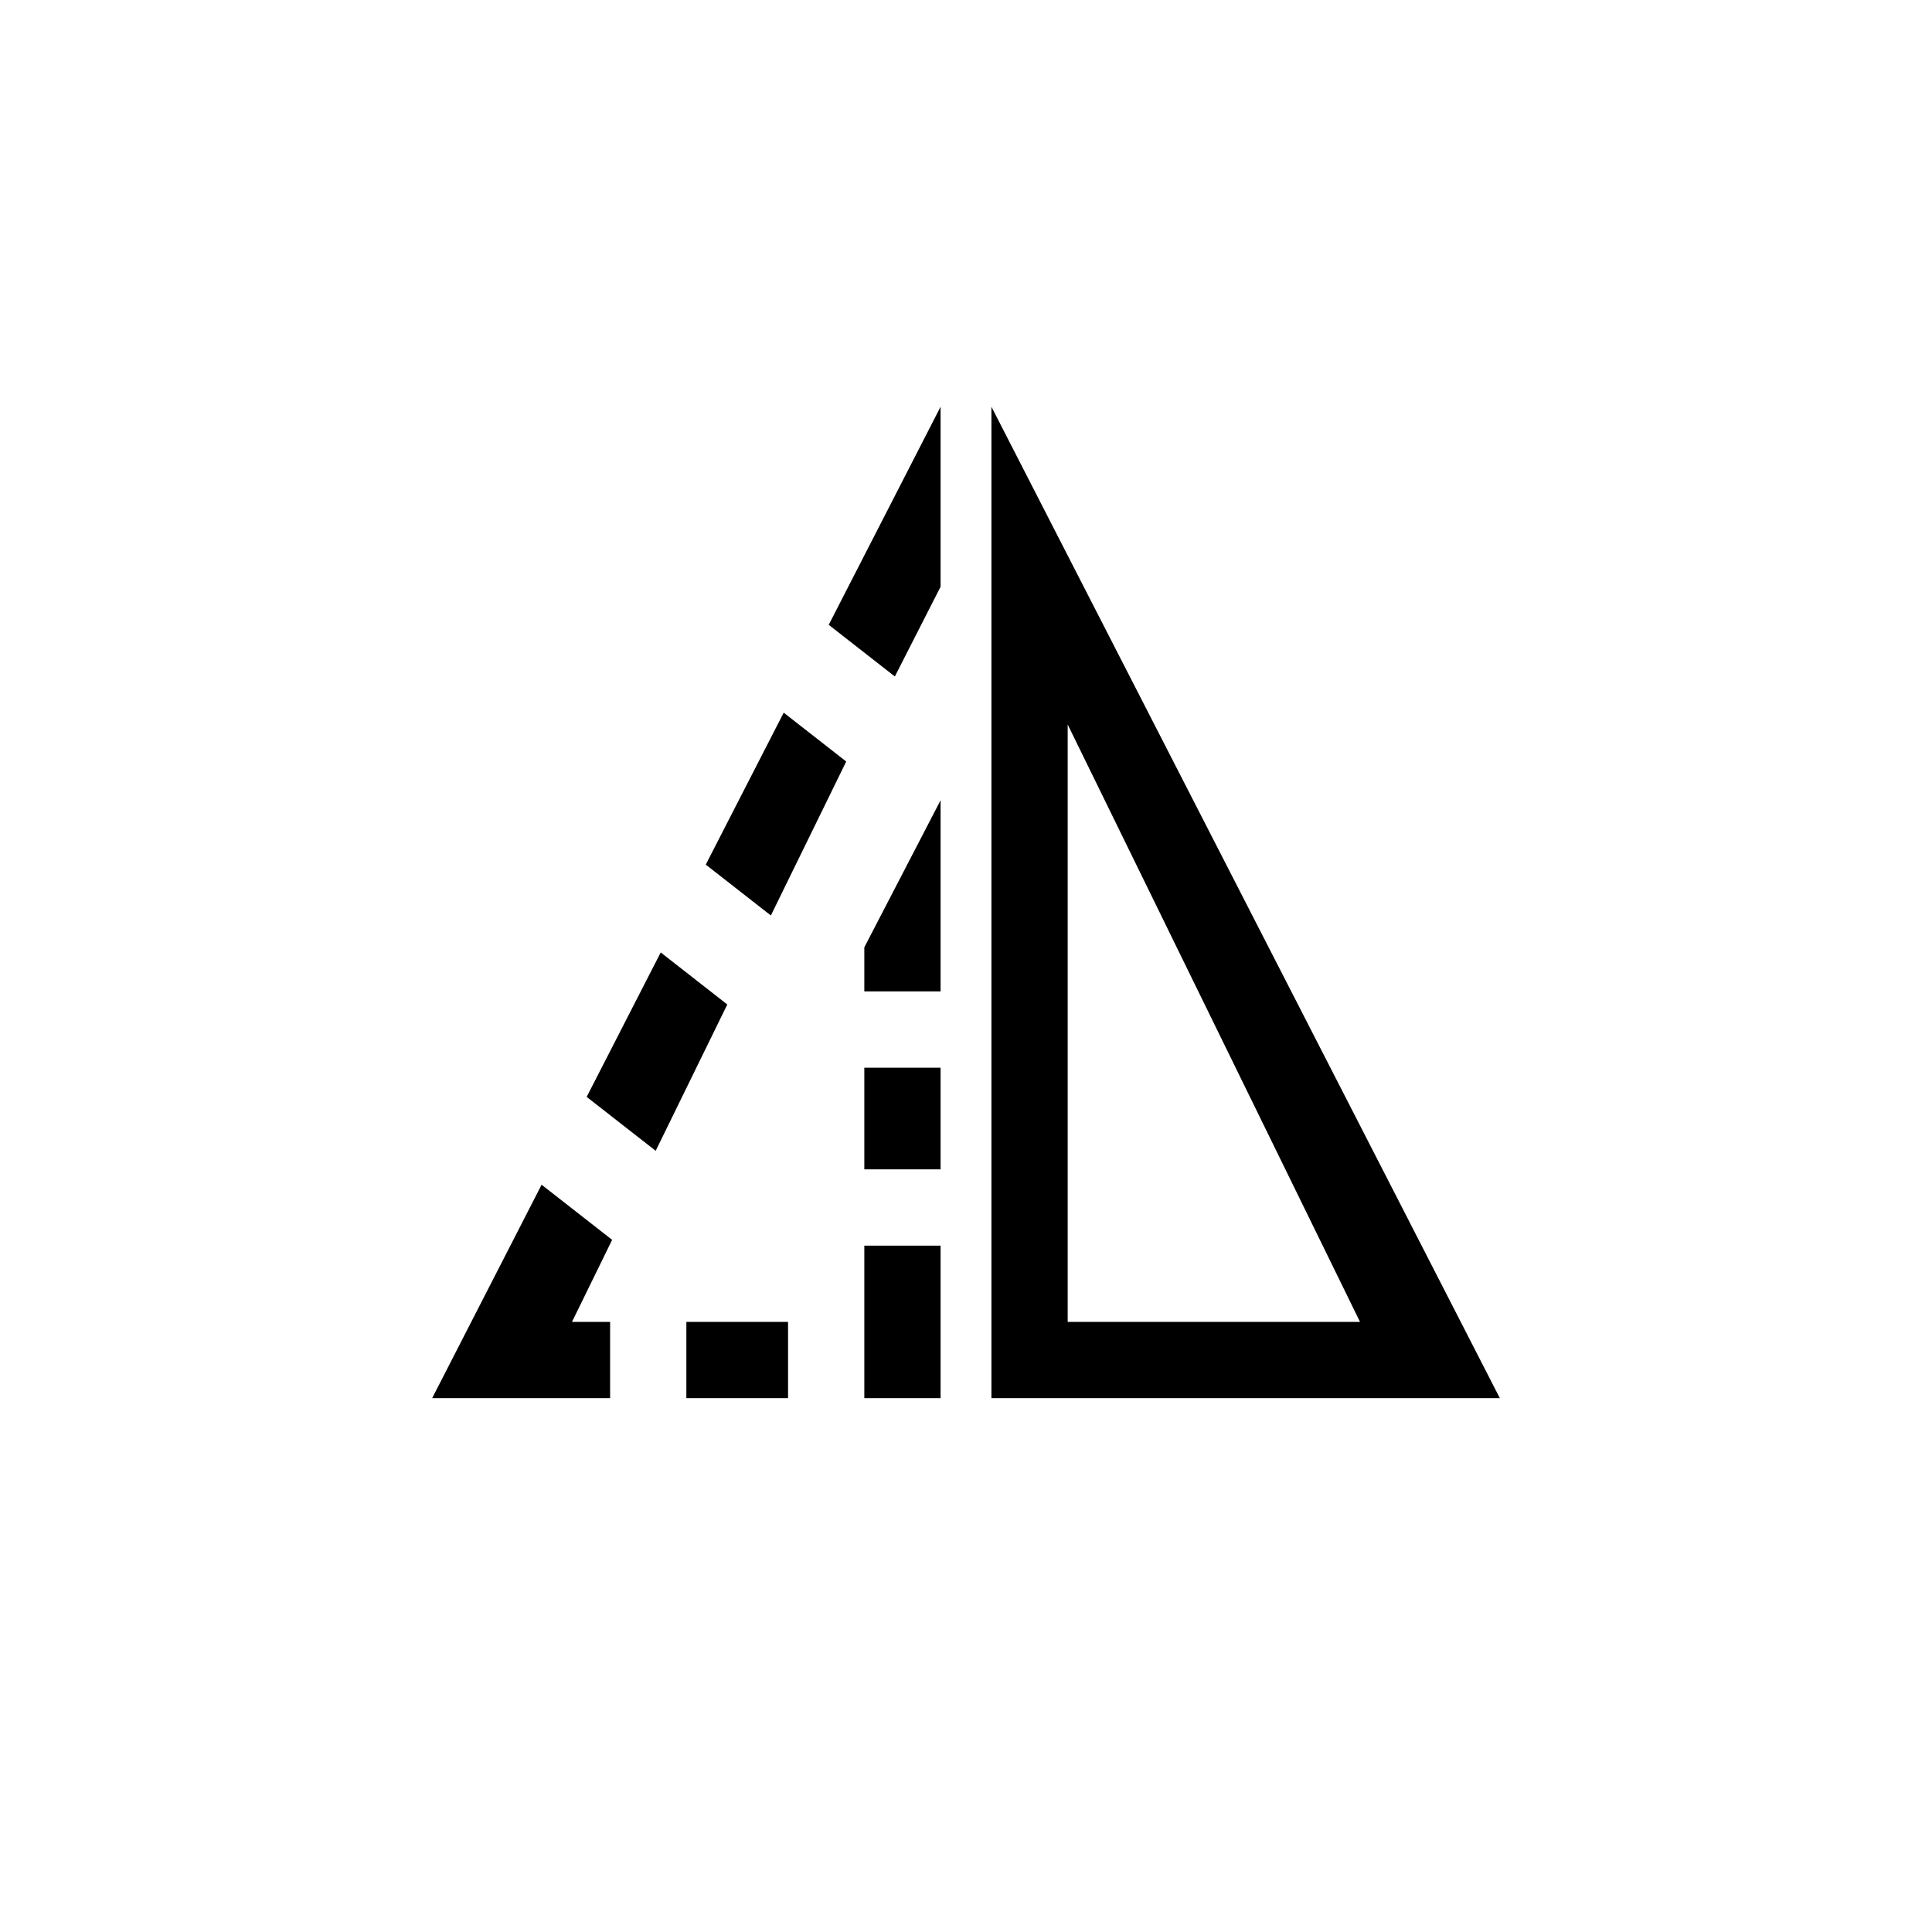
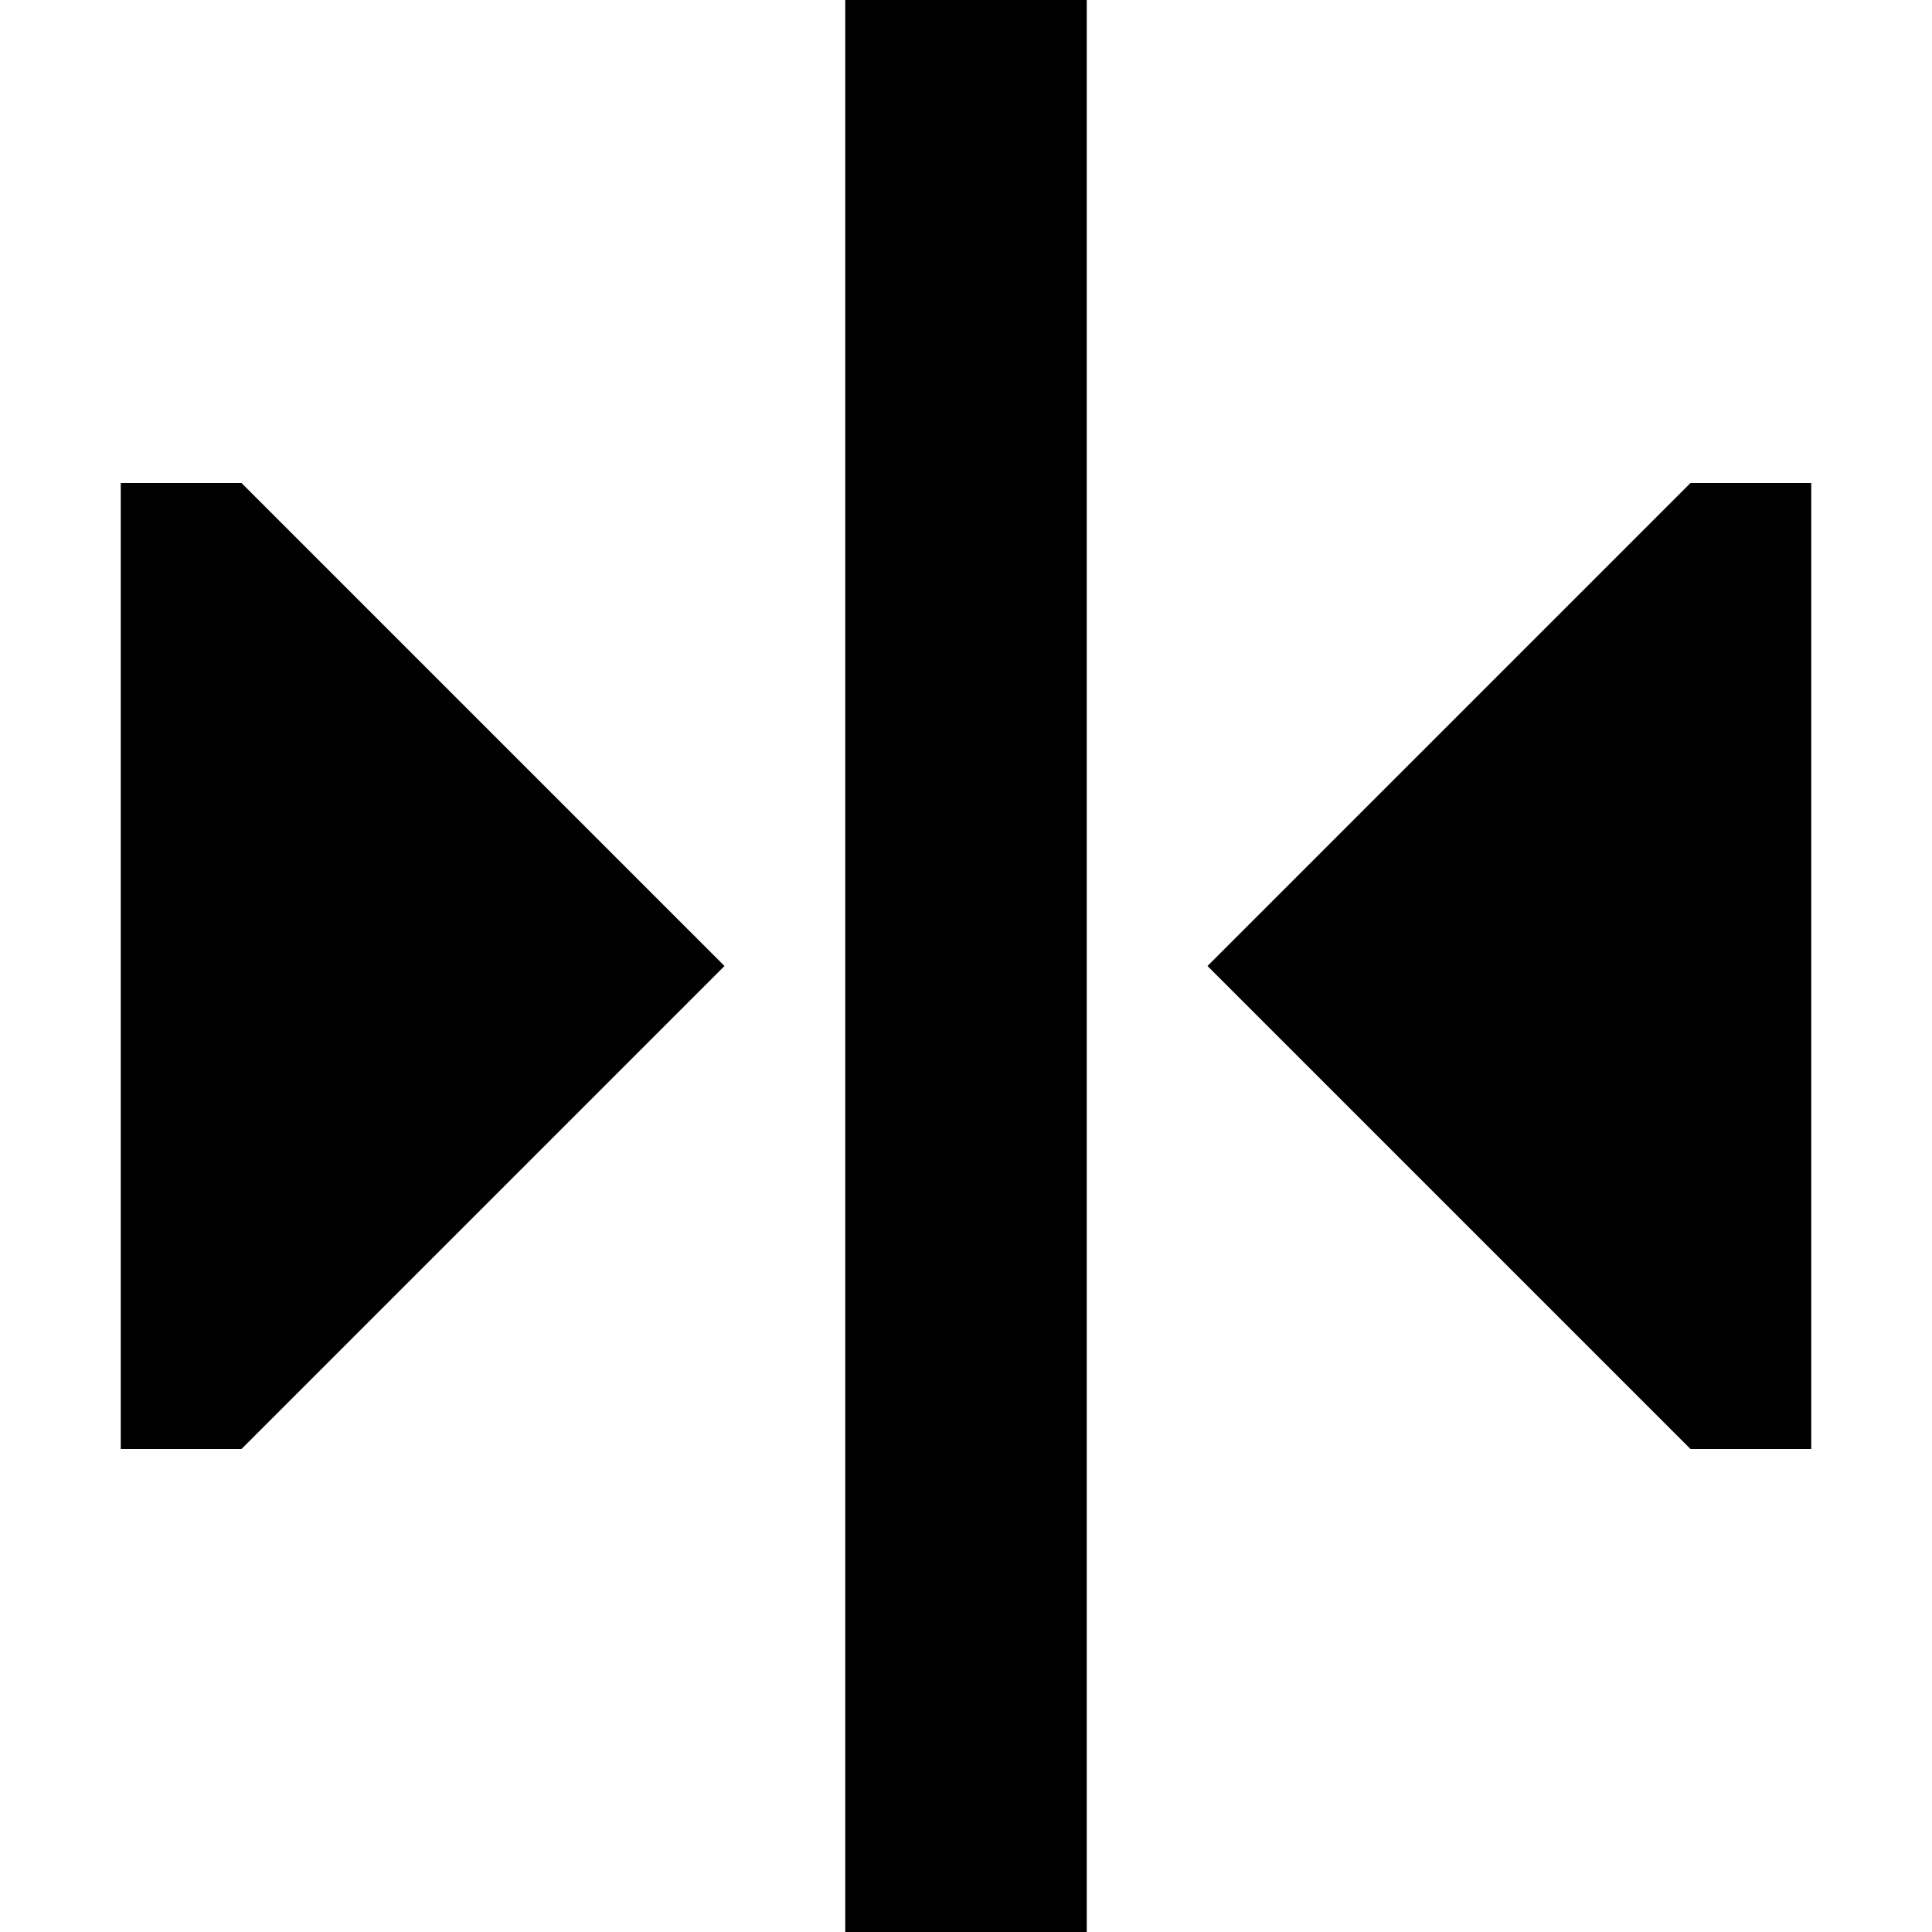
- <svg xmlns="http://www.w3.org/2000/svg" width="800px" height="800px" viewBox="0 0 76 76" version="1.1" baseProfile="full" enable-background="new 0 0 76.00 76.00" xml:space="preserve">
-   <path fill="#000000" fill-opacity="1" stroke-width="0.2" stroke-linejoin="round" d="M 39,16L 59,55L 39,55L 39,16 Z M 42,28.5L 42,52L 53.5,52L 42,28.5 Z M 37,16L 37,23.08L 35.201,26.611L 32.6,24.579L 37,16 Z M 37,46L 34,46L 34,42L 37,42L 37,46 Z M 34,37.266L 37,31.48L 37,39L 34,39L 34,37.266 Z M 30.324,36.013L 27.763,34.012L 30.829,28.034L 33.288,29.956L 30.324,36.013 Z M 25.793,45.27L 23.078,43.149L 25.991,37.467L 28.61,39.514L 25.793,45.27 Z M 37,55L 34,55L 34,49L 37,49L 37,55 Z M 17,55L 21.305,46.604L 24.08,48.772L 22.5,52L 24,52L 24,55L 17,55 Z M 31,52L 31,55L 27,55L 27,52L 31,52 Z " />
+ <svg xmlns="http://www.w3.org/2000/svg" width="800px" height="800px" viewBox="0 0 16 16" fill="none">
+   <path d="M7 16V0H9V16H7Z" fill="#000000" />
+   <path d="M15 12H14L10 8L14 4H15L15 12Z" fill="#000000" />
+   <path d="M2 12H1L1 4H2L6 8L2 12Z" fill="#000000" />
</svg>
